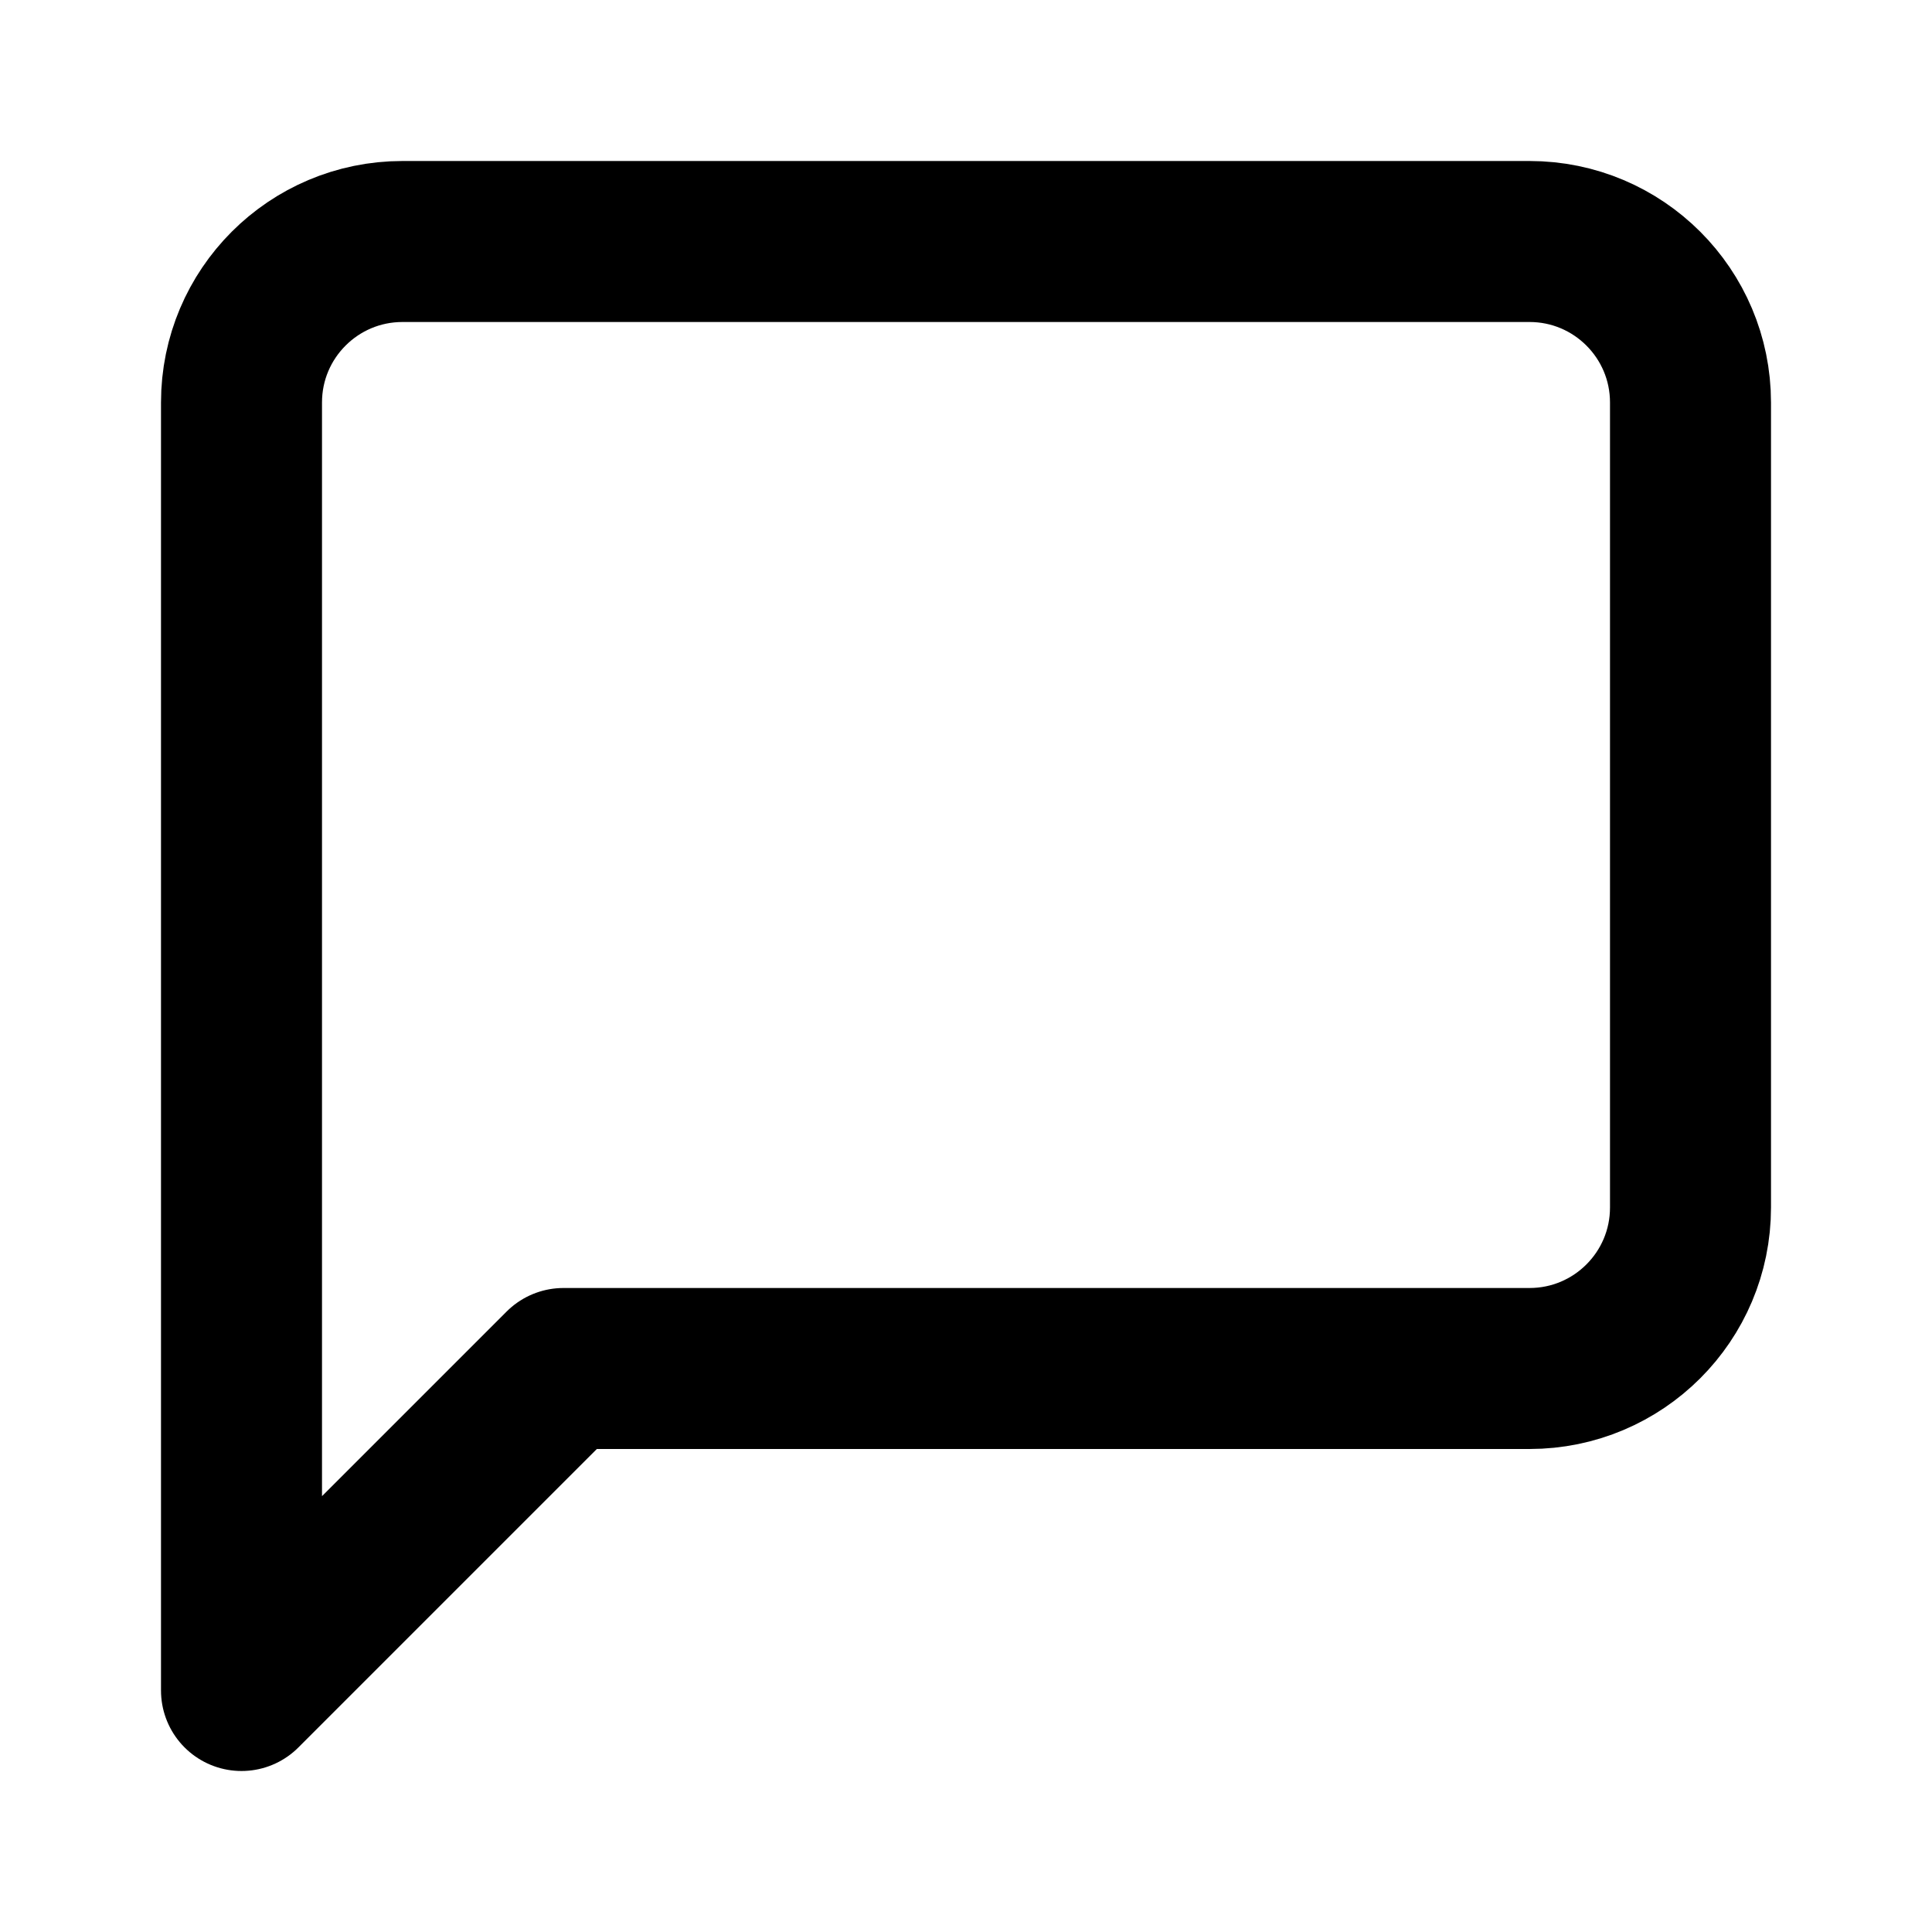
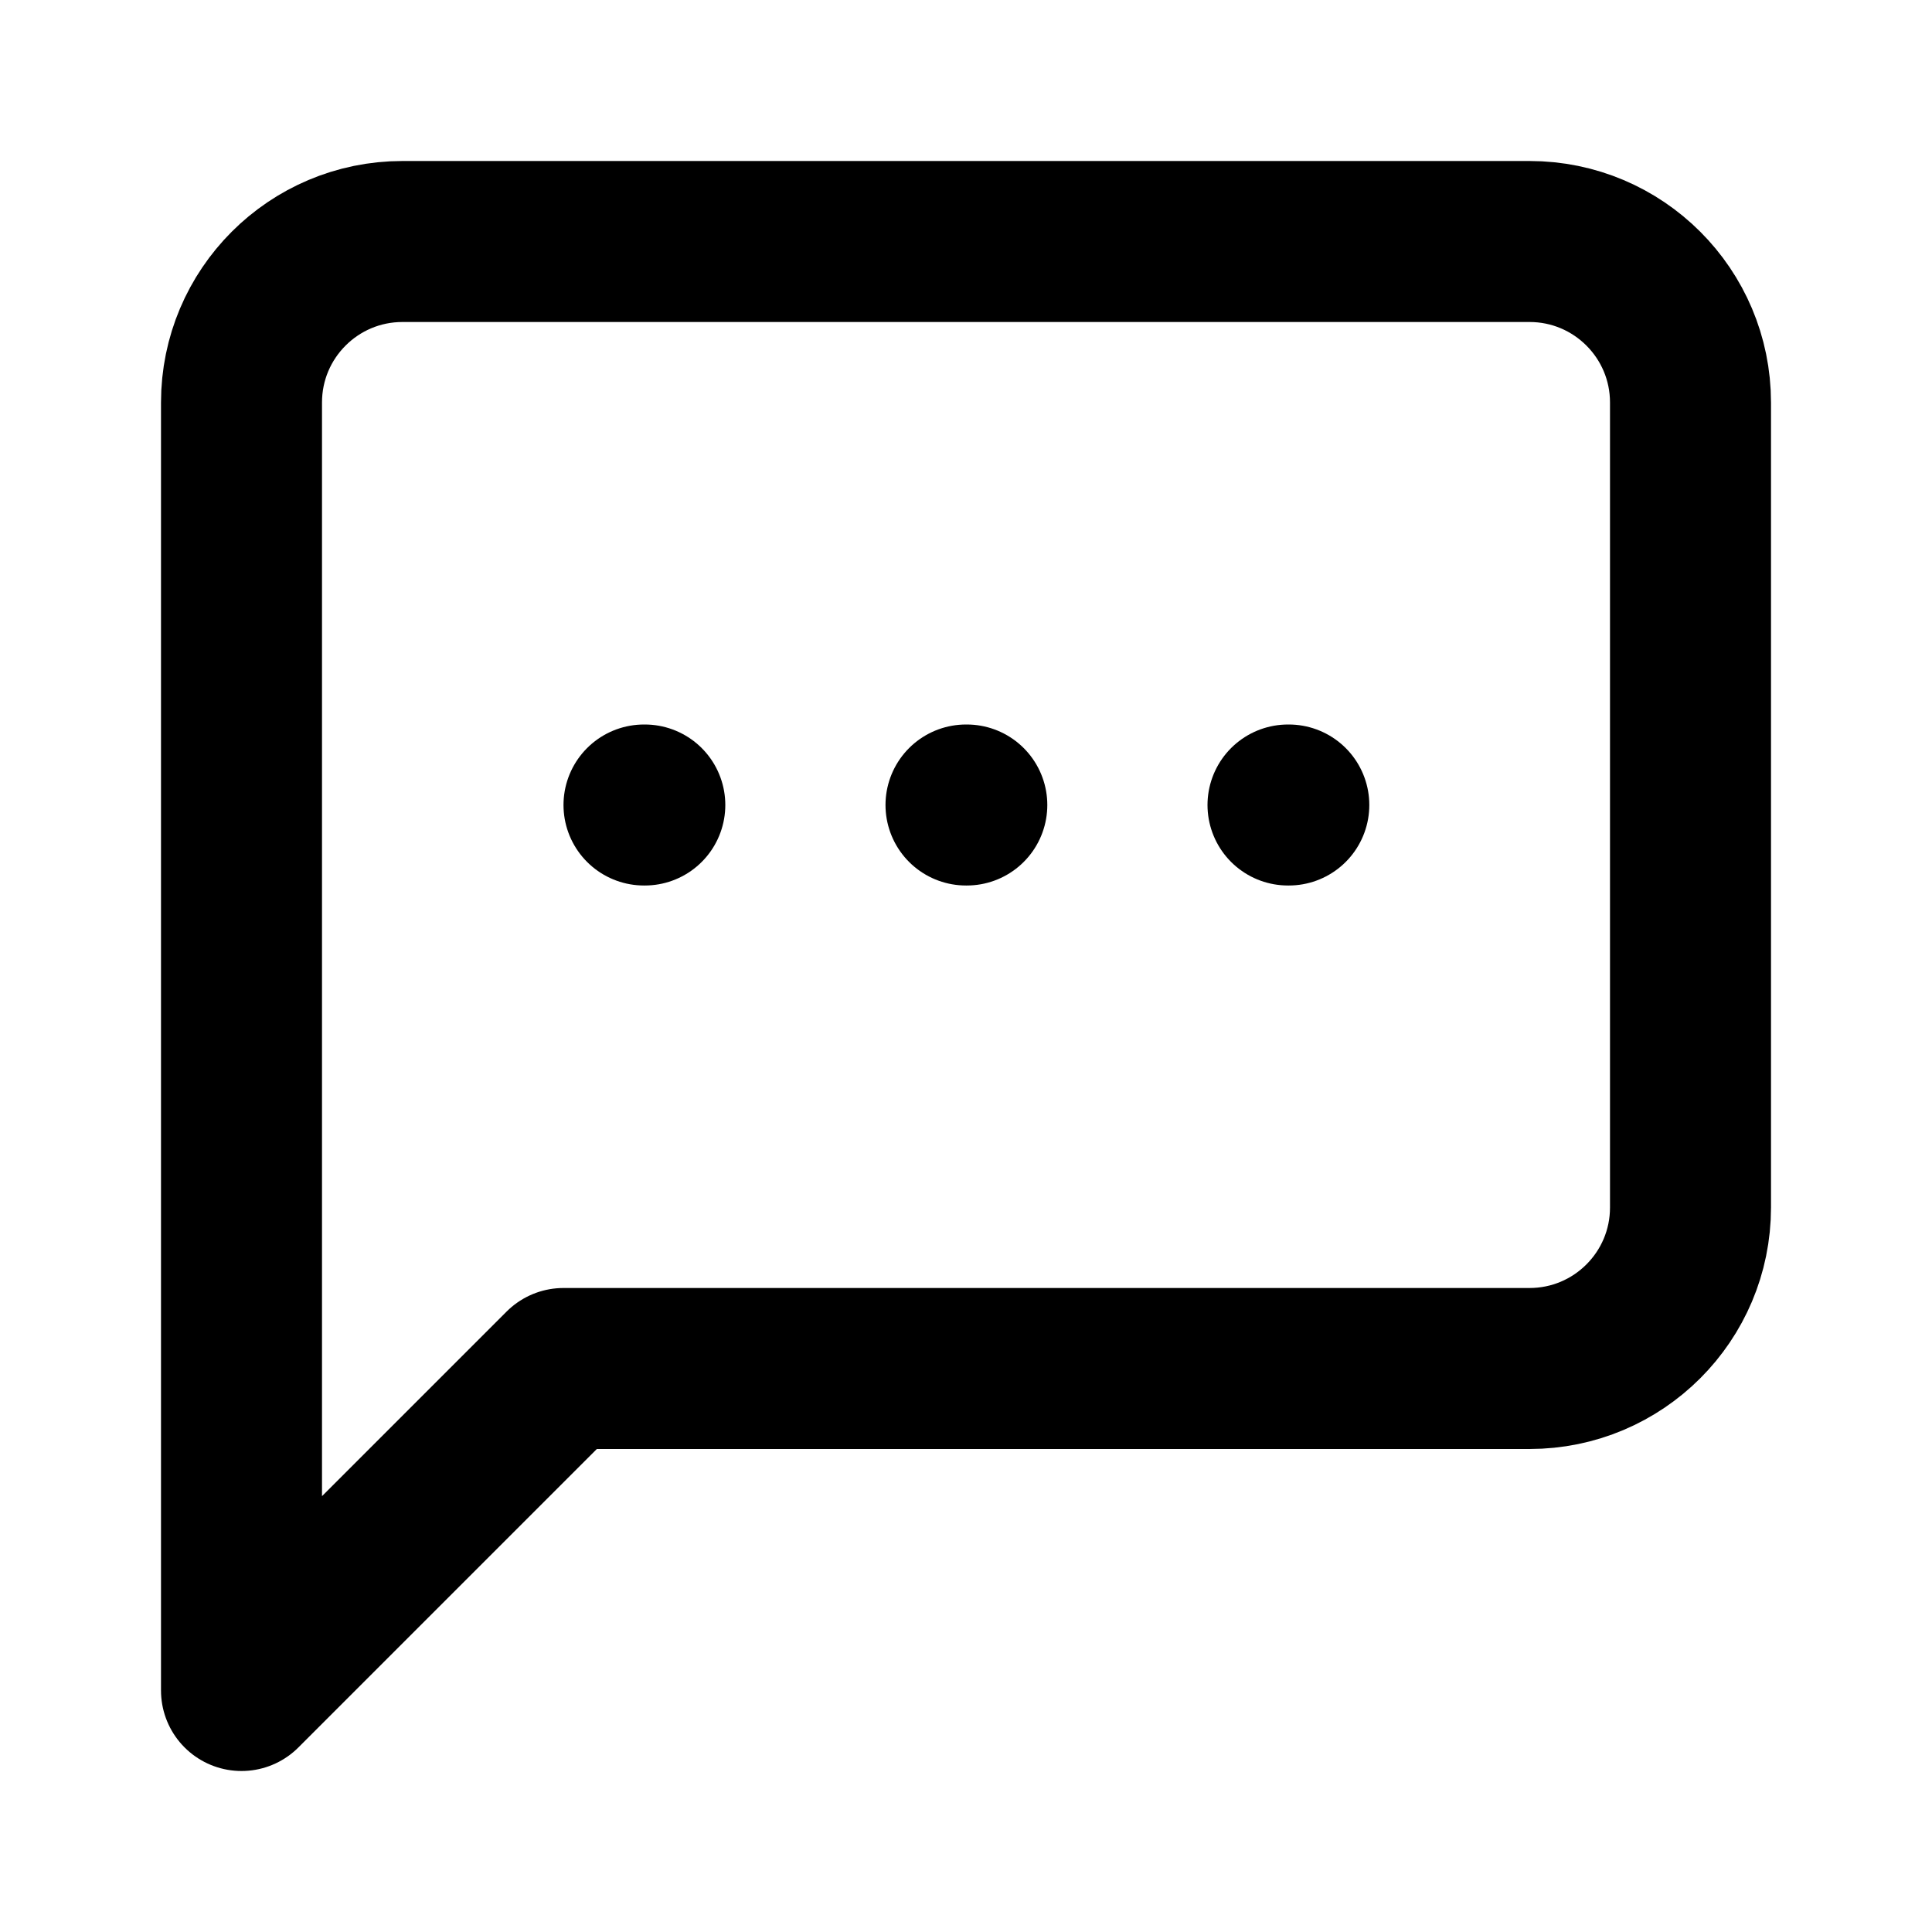
<svg xmlns="http://www.w3.org/2000/svg" viewBox="0 0 24 24" fill="none" stroke="currentColor" stroke-width="2" stroke-linecap="round" stroke-linejoin="round">
  <path d="M21 15a2 2 0 0 1-2 2H7l-4 4V5a2 2 0 0 1 2-2h14a2 2 0 0 1 2 2z" />
+   <path d="M8 10h.01M12 10h.01M16 10h.01" />
</svg>
